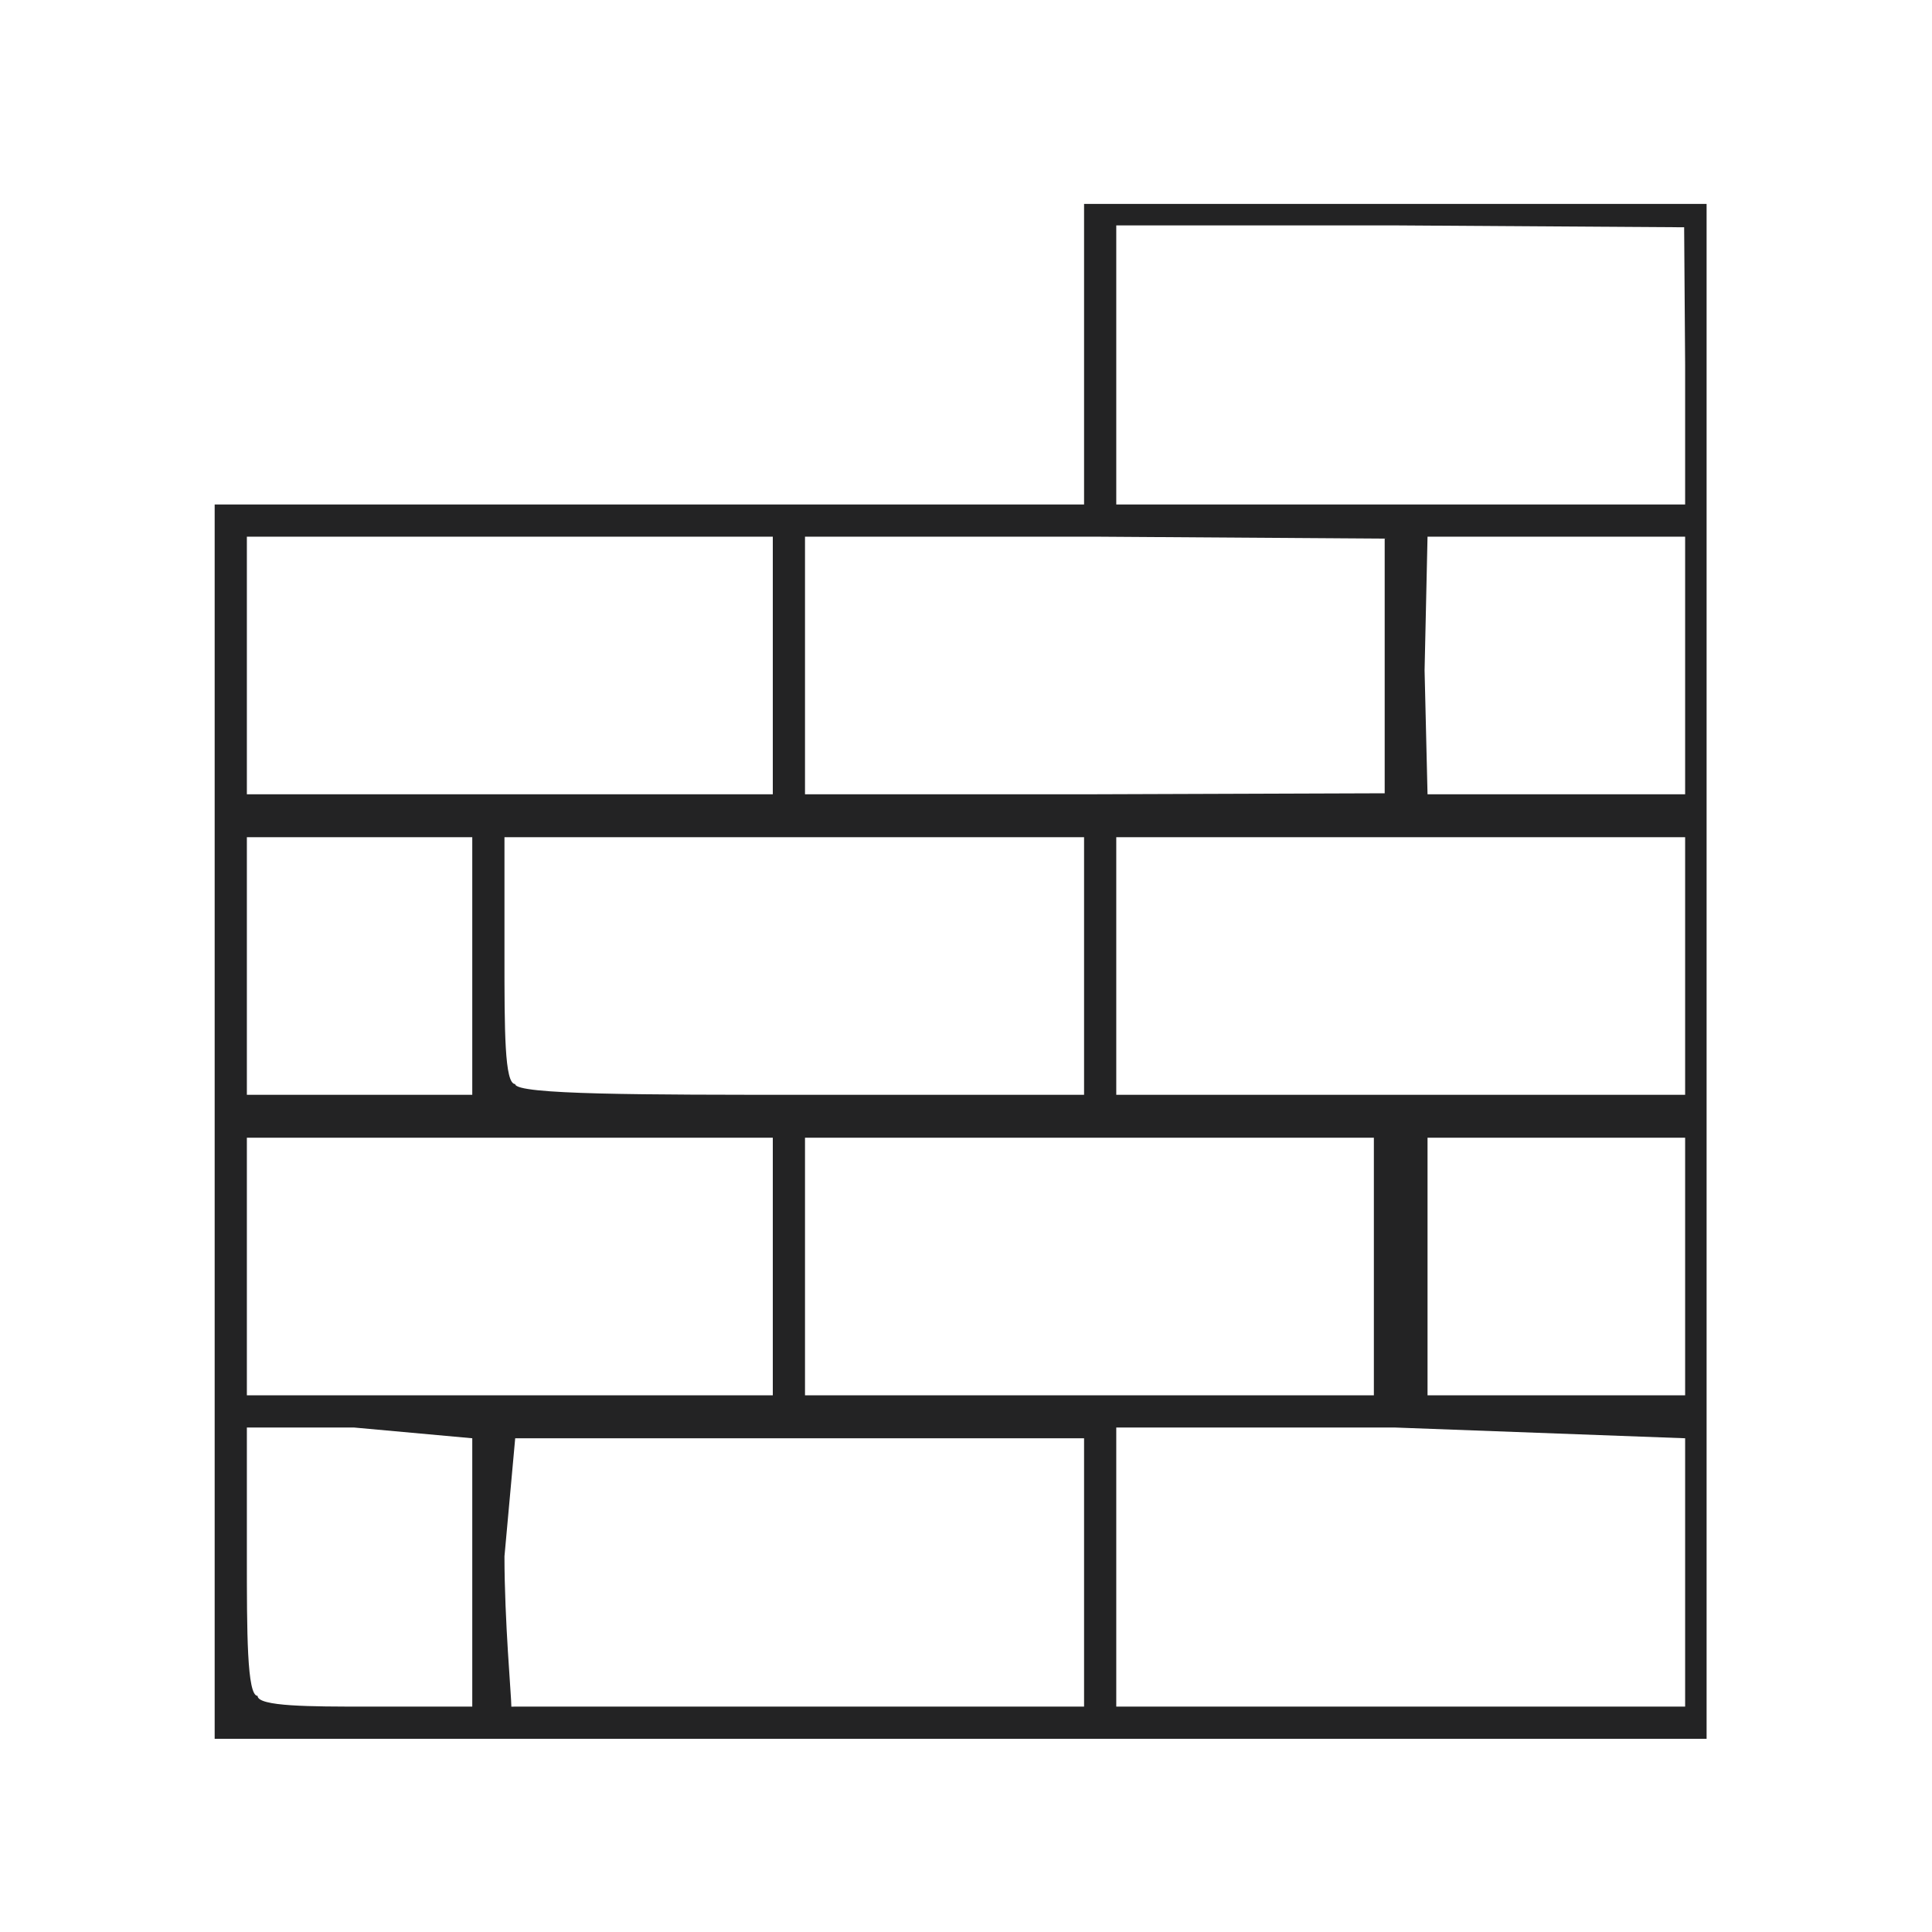
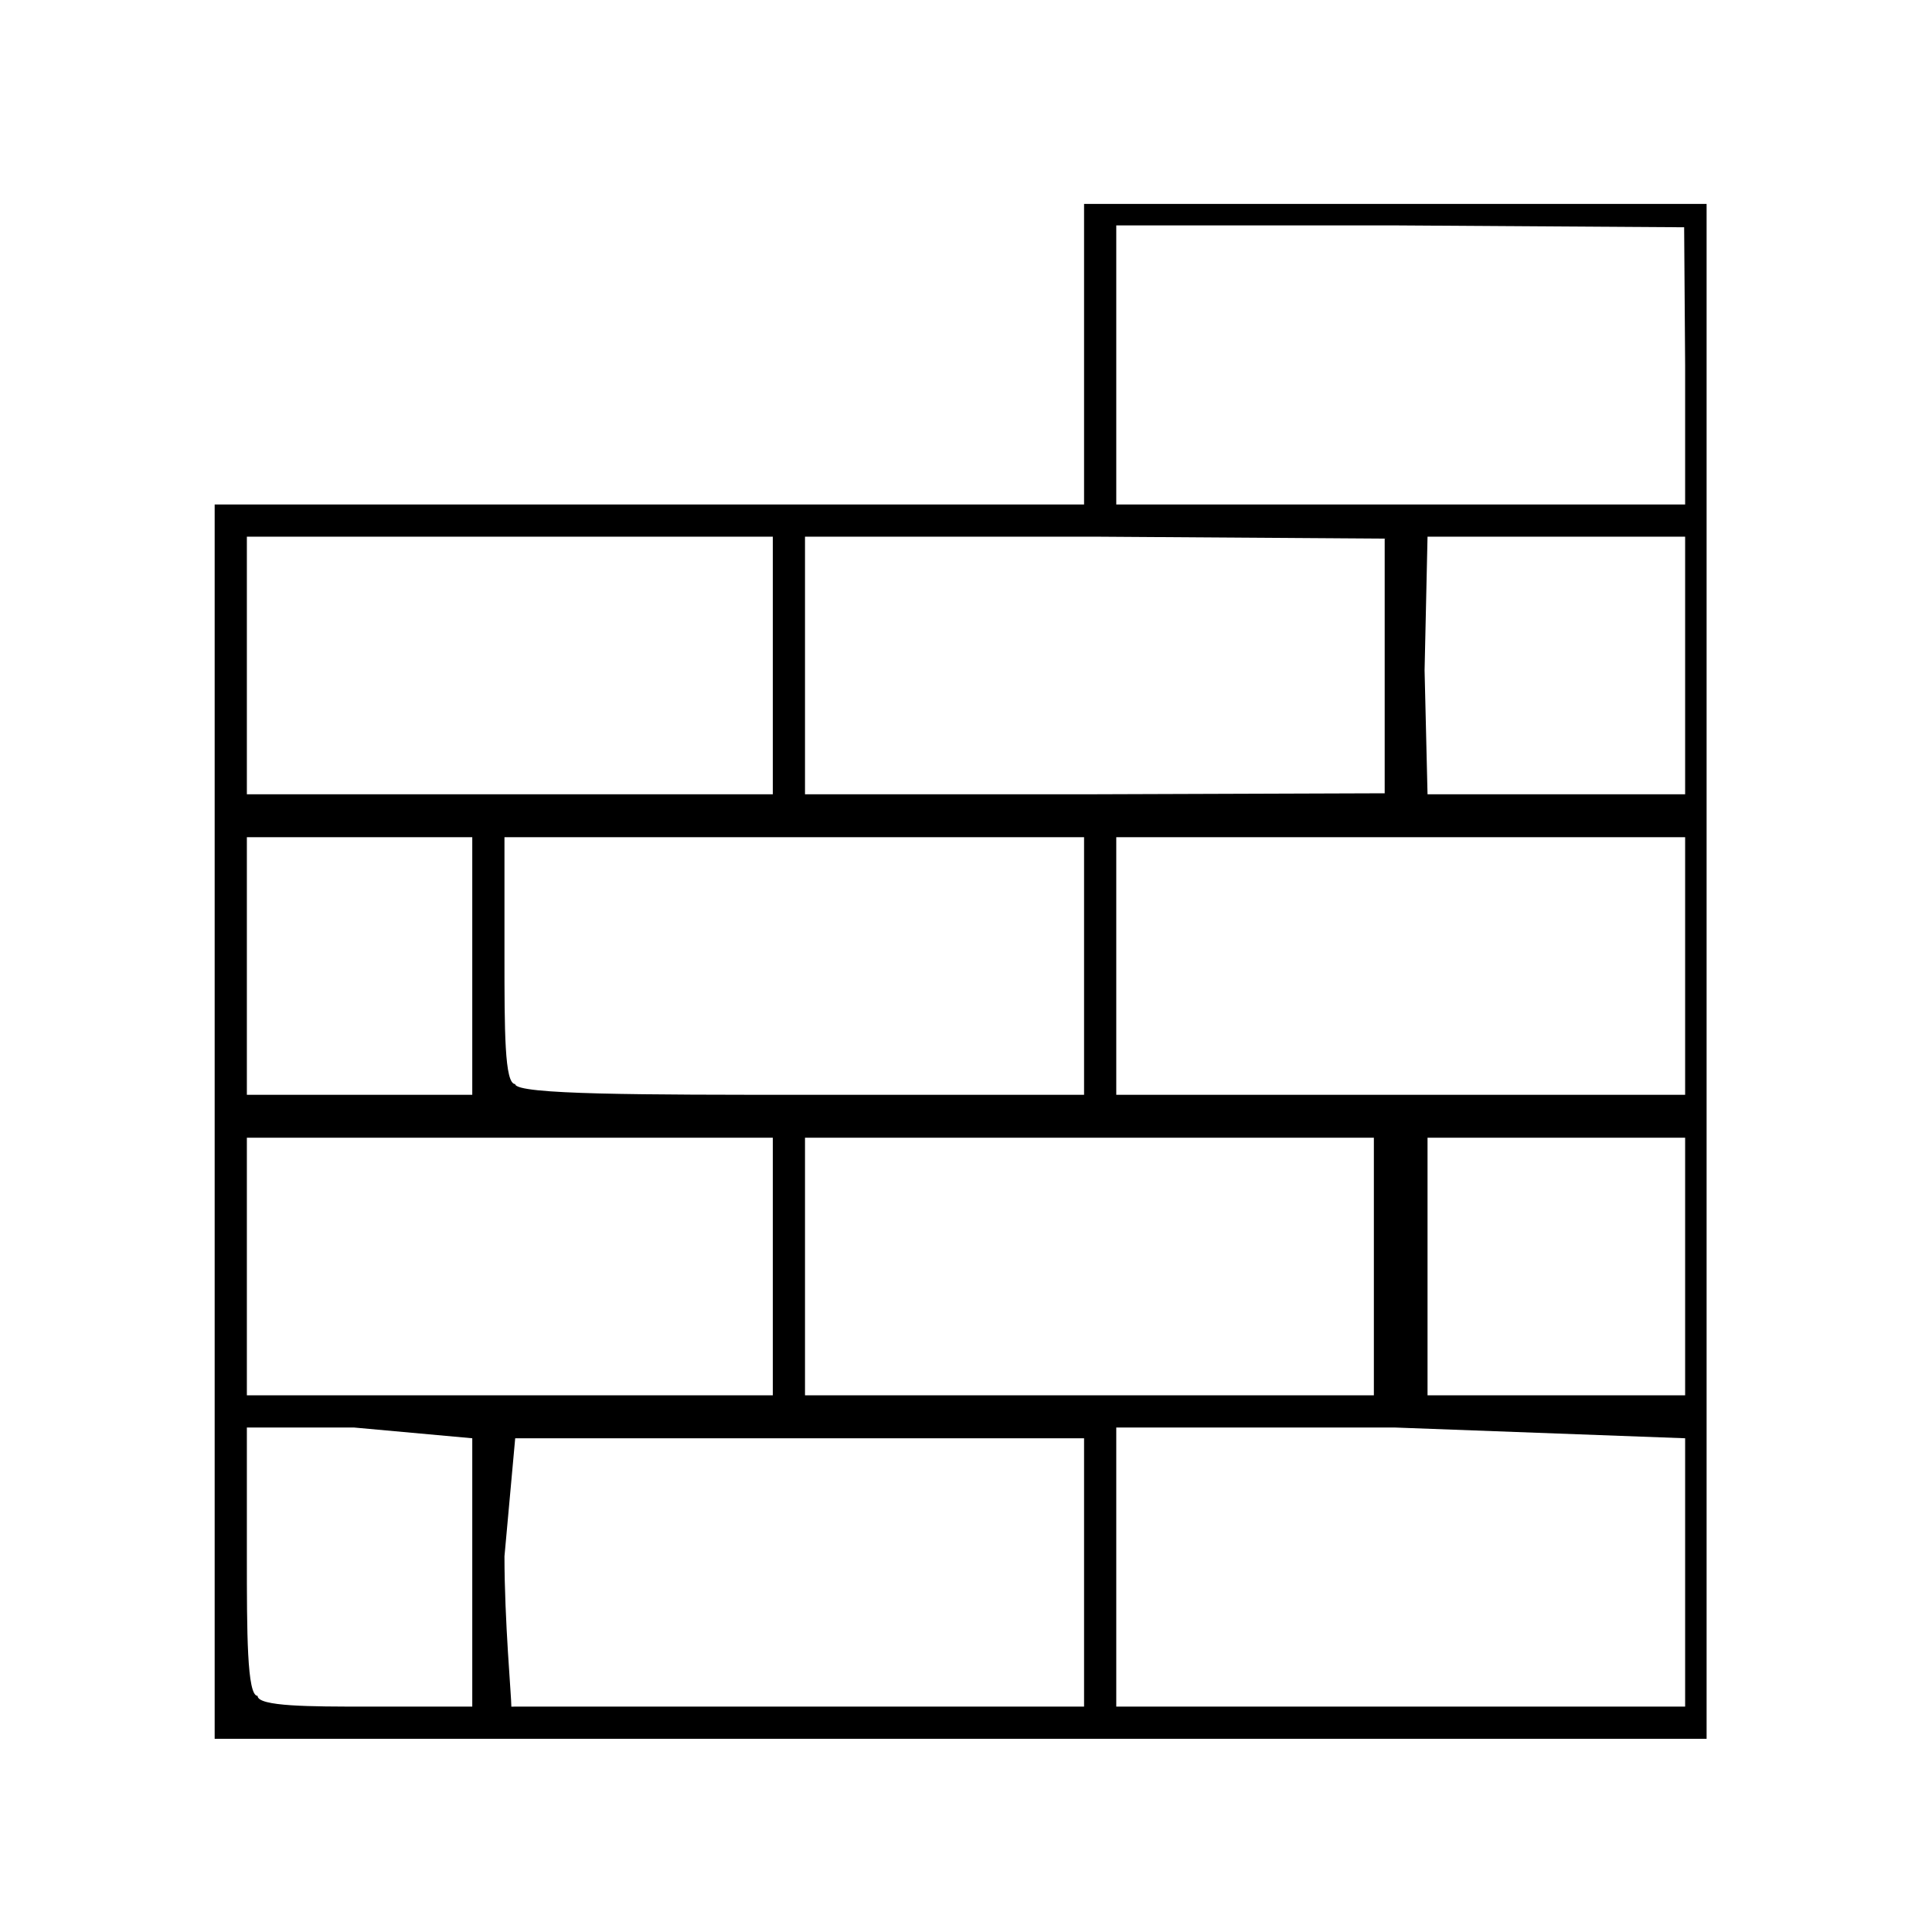
<svg xmlns="http://www.w3.org/2000/svg" version="1.0" width="180pt" height="180pt" viewBox="0 0 180 180" preserveAspectRatio="xMidYMid meet">
-   <path fill="#232324" stroke="none" d="M 20 104 L 20 47 L 60 47 L 101 47 L 101 33 L 101 19 L 130 19 L 159 19 L 159 91 L 159 162 L 90 162 L 20 162 L 20 104 Z M 44 146 L 44 134 L 33 133 L 23 133 L 23 145 C 23 152 23 158 24 158 C 24 159 29 159 34 159 L 44 159 L 44 146 Z M 101 146 L 101 134 L 74 134 L 48 134 L 47 145 C 47 151 47.642 158.008 47.642 159.008 L 48 159 L 74 159 L 101 159 L 101 146 Z M 157 146 L 157 134 L 130 133 L 104 133 L 104 146 L 104 159 L 130 159 L 157 159 L 157 146 Z M 72 118 L 72 106 L 48 106 L 23 106 L 23 118 L 23 130 L 48 130 L 72 130 L 72 118 Z M 128 118 L 128 106 L 102 106 L 75 106 L 75 118 L 75 130 L 102 130 L 128 130 L 128 118 Z M 157 118 L 157 106 L 145 106 L 133 106 L 133 118 L 133 130 L 145 130 L 157 130 L 157 118 Z M 44 90 L 44 78 L 34 78 L 23 78 L 23 90 L 23 102 L 34 102 L 44 102 L 44 90 Z M 101 90 L 101 78 L 74 78 L 47 78 L 47 89 C 47 96 47 101 48 101 C 48 102 60 102 75 102 L 101 102 L 101 90 Z M 157 90 L 157 78 L 131 78 L 104 78 L 104 90 L 104 102 L 131 102 L 157 102 L 157 90 Z M 72 62 L 72 50 L 48 50 L 23 50 L 23 62 L 23 74 L 48 74 L 72 74 L 72 62 Z M 129.008 73.908 L 129.008 50.183 L 102 50 L 75 50 L 75 62 L 75 74 L 102 74 L 129.008 73.908 Z M 157 62 L 157 50 L 145 50 L 133 50 L 132.725 62.458 L 133 74 L 145 74 L 157 74 L 157 62 Z M 157 34 L 156.908 21.175 L 130 21 L 104 21 L 104 34 L 104 47 L 130 47 L 157 47 L 157 34 Z" />
+   <path stroke="none" d="M 20 104 L 20 47 L 60 47 L 101 47 L 101 33 L 101 19 L 130 19 L 159 19 L 159 91 L 159 162 L 90 162 L 20 162 L 20 104 Z M 44 146 L 44 134 L 33 133 L 23 133 L 23 145 C 23 152 23 158 24 158 C 24 159 29 159 34 159 L 44 159 L 44 146 Z M 101 146 L 101 134 L 74 134 L 48 134 L 47 145 C 47 151 47.642 158.008 47.642 159.008 L 48 159 L 74 159 L 101 159 L 101 146 Z M 157 146 L 157 134 L 130 133 L 104 133 L 104 146 L 104 159 L 130 159 L 157 159 L 157 146 Z M 72 118 L 72 106 L 48 106 L 23 106 L 23 118 L 23 130 L 48 130 L 72 130 L 72 118 Z M 128 118 L 128 106 L 102 106 L 75 106 L 75 118 L 75 130 L 102 130 L 128 130 L 128 118 Z M 157 118 L 157 106 L 145 106 L 133 106 L 133 118 L 133 130 L 145 130 L 157 130 L 157 118 Z M 44 90 L 44 78 L 34 78 L 23 78 L 23 90 L 23 102 L 34 102 L 44 102 L 44 90 Z M 101 90 L 101 78 L 74 78 L 47 78 L 47 89 C 47 96 47 101 48 101 C 48 102 60 102 75 102 L 101 102 L 101 90 Z M 157 90 L 157 78 L 131 78 L 104 78 L 104 90 L 104 102 L 131 102 L 157 102 L 157 90 Z M 72 62 L 72 50 L 48 50 L 23 50 L 23 62 L 23 74 L 48 74 L 72 74 L 72 62 Z M 129.008 73.908 L 129.008 50.183 L 102 50 L 75 50 L 75 62 L 75 74 L 102 74 L 129.008 73.908 Z M 157 62 L 157 50 L 145 50 L 133 50 L 132.725 62.458 L 133 74 L 145 74 L 157 74 L 157 62 Z M 157 34 L 156.908 21.175 L 130 21 L 104 21 L 104 34 L 104 47 L 130 47 L 157 47 L 157 34 Z" />
  <path fill="#fdfdf7" stroke="none" d="M 23 106 L 73 106 L 23 106 Z" />
</svg>
